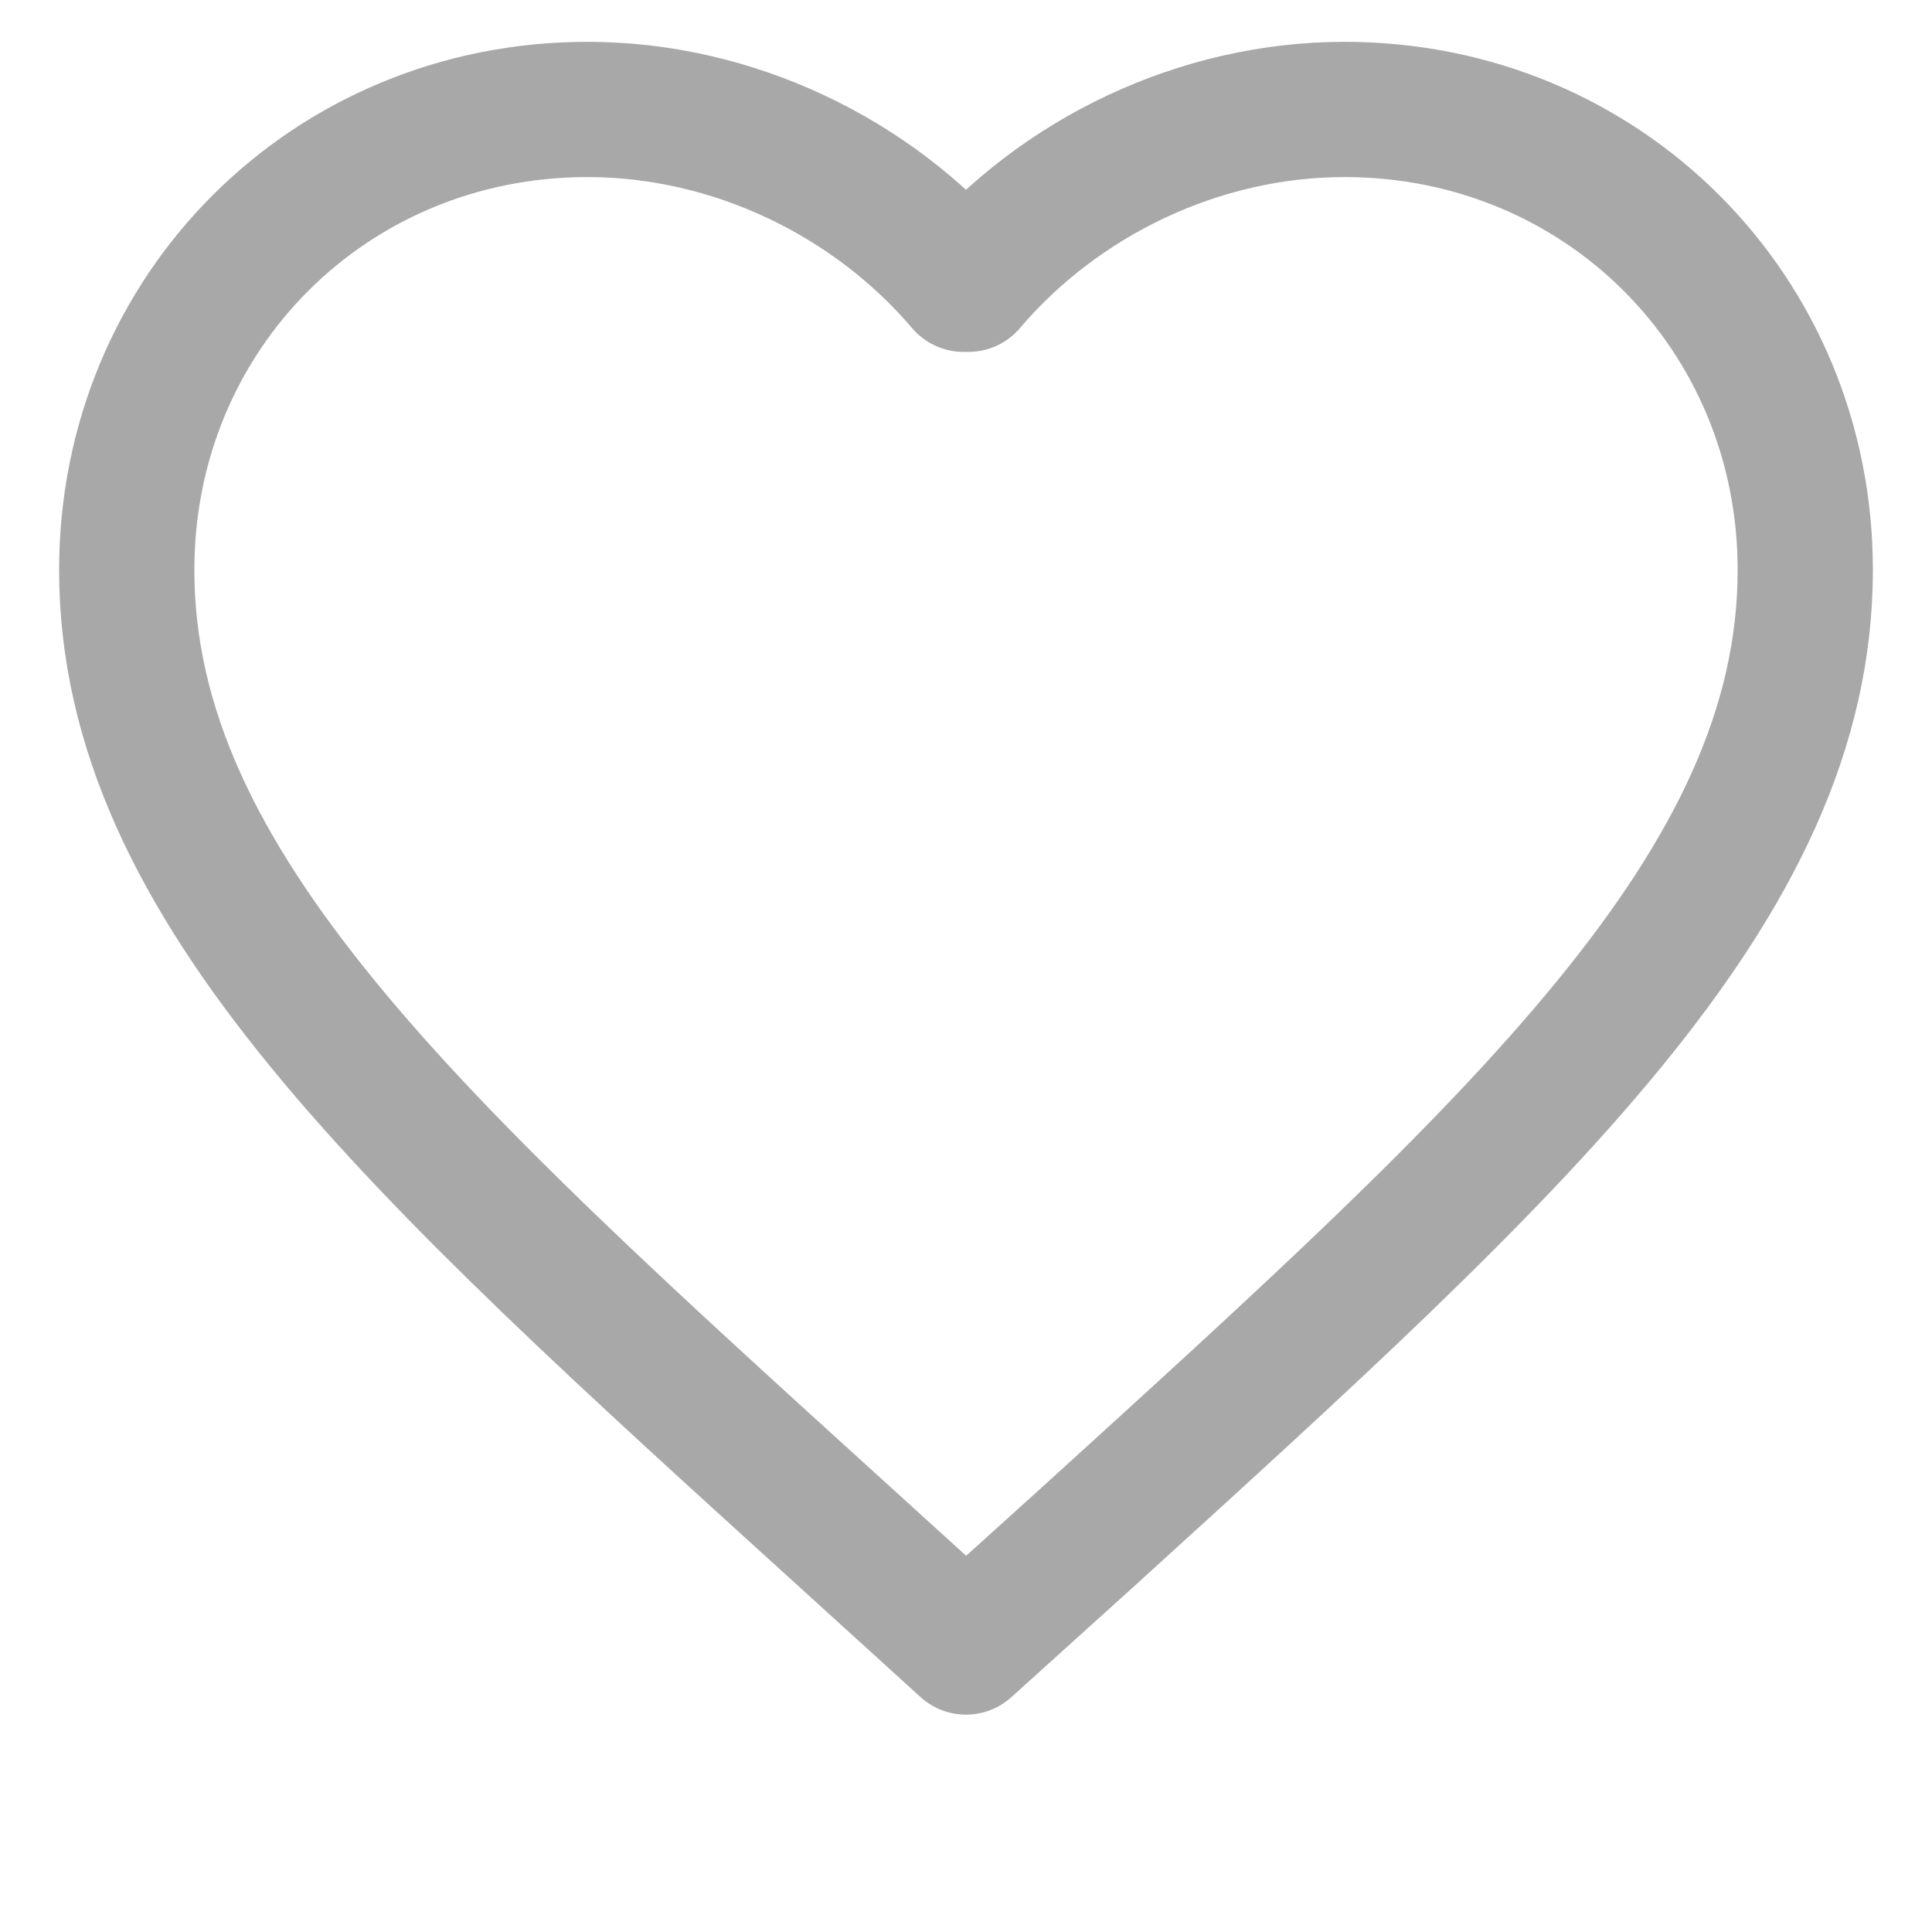
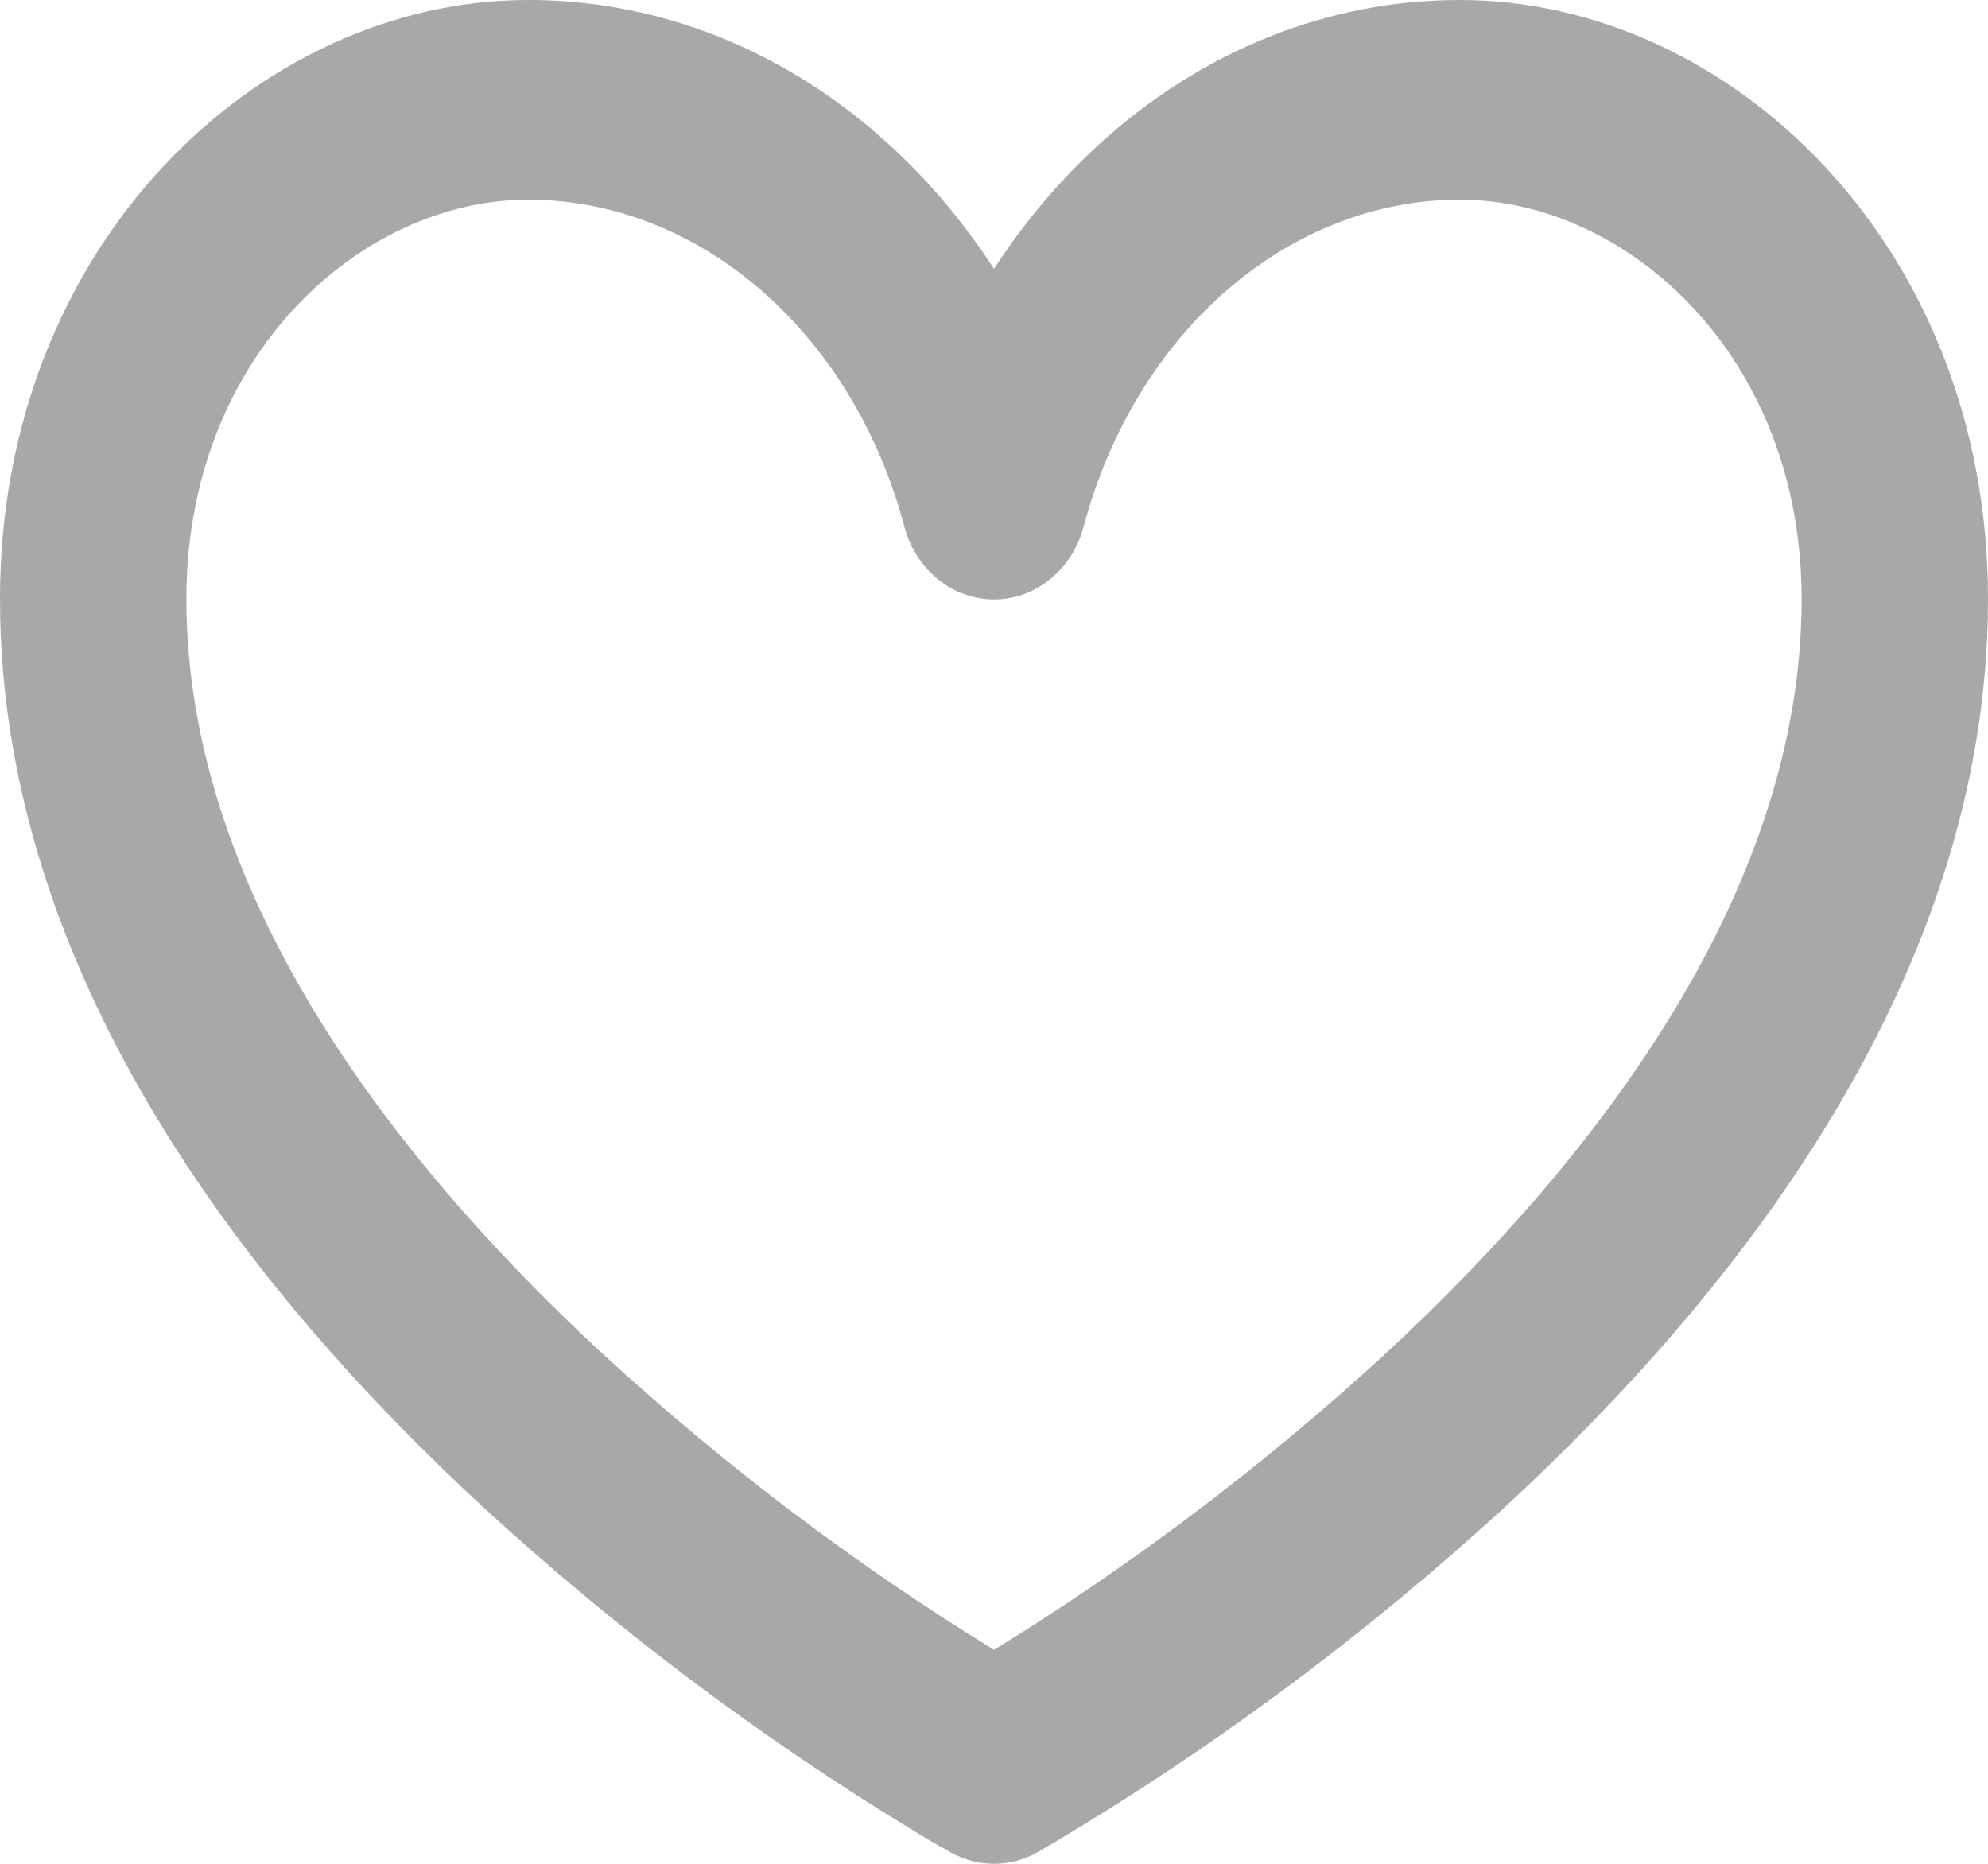
- <svg xmlns="http://www.w3.org/2000/svg" width="20" height="20" viewBox="0 0 20 20" fill="none">
-   <path d="M10 17.05L8.738 15.903C4.265 11.843 1.312 9.175 1.312 5.9C1.312 3.233 3.413 1.133 6.081 1.133C7.588 1.133 9.031 1.833 9.975 2.943H10.025C10.969 1.833 12.412 1.133 13.919 1.133C16.587 1.133 18.688 3.233 18.688 5.9C18.688 9.175 15.735 11.843 11.262 15.91L10 17.05Z" stroke="#A8A8A8" stroke-width="1.4" stroke-linejoin="round" />
+ <svg xmlns="http://www.w3.org/2000/svg" preserveAspectRatio="none" overflow="visible" style="display: block;" width="16" height="15" viewBox="0 0 16 15" fill="none">
+   <path id="Vector" d="M8 14.196L8.345 14.91C8.238 14.969 8.12 15 8 15C7.88 15 7.762 14.969 7.655 14.91L7.647 14.906L7.629 14.895C7.524 14.837 7.421 14.776 7.319 14.713C6.1 13.97 4.95 13.104 3.885 12.126C2.045 10.426 0 7.875 0 4.821C0 1.967 2.086 0 4.25 0C5.797 0 7.153 0.859 8 2.164C8.847 0.859 10.203 0 11.75 0C13.914 0 16 1.967 16 4.821C16 7.875 13.955 10.426 12.115 12.126C10.96 13.185 9.705 14.113 8.371 14.895L8.353 14.906L8.347 14.909H8.345L8 14.196ZM4.25 1.607C2.914 1.607 1.5 2.854 1.5 4.821C1.5 7.125 3.08 9.261 4.865 10.909C5.839 11.802 6.888 12.595 8 13.278C9.111 12.595 10.161 11.802 11.135 10.909C12.92 9.261 14.5 7.125 14.5 4.821C14.5 2.854 13.086 1.607 11.75 1.607C10.377 1.607 9.141 2.664 8.721 4.239C8.677 4.407 8.582 4.555 8.452 4.661C8.322 4.767 8.163 4.824 8 4.824C7.837 4.824 7.678 4.767 7.548 4.661C7.418 4.555 7.323 4.407 7.279 4.239C6.859 2.664 5.623 1.607 4.25 1.607Z" fill="#A8A8A8" />
</svg>
